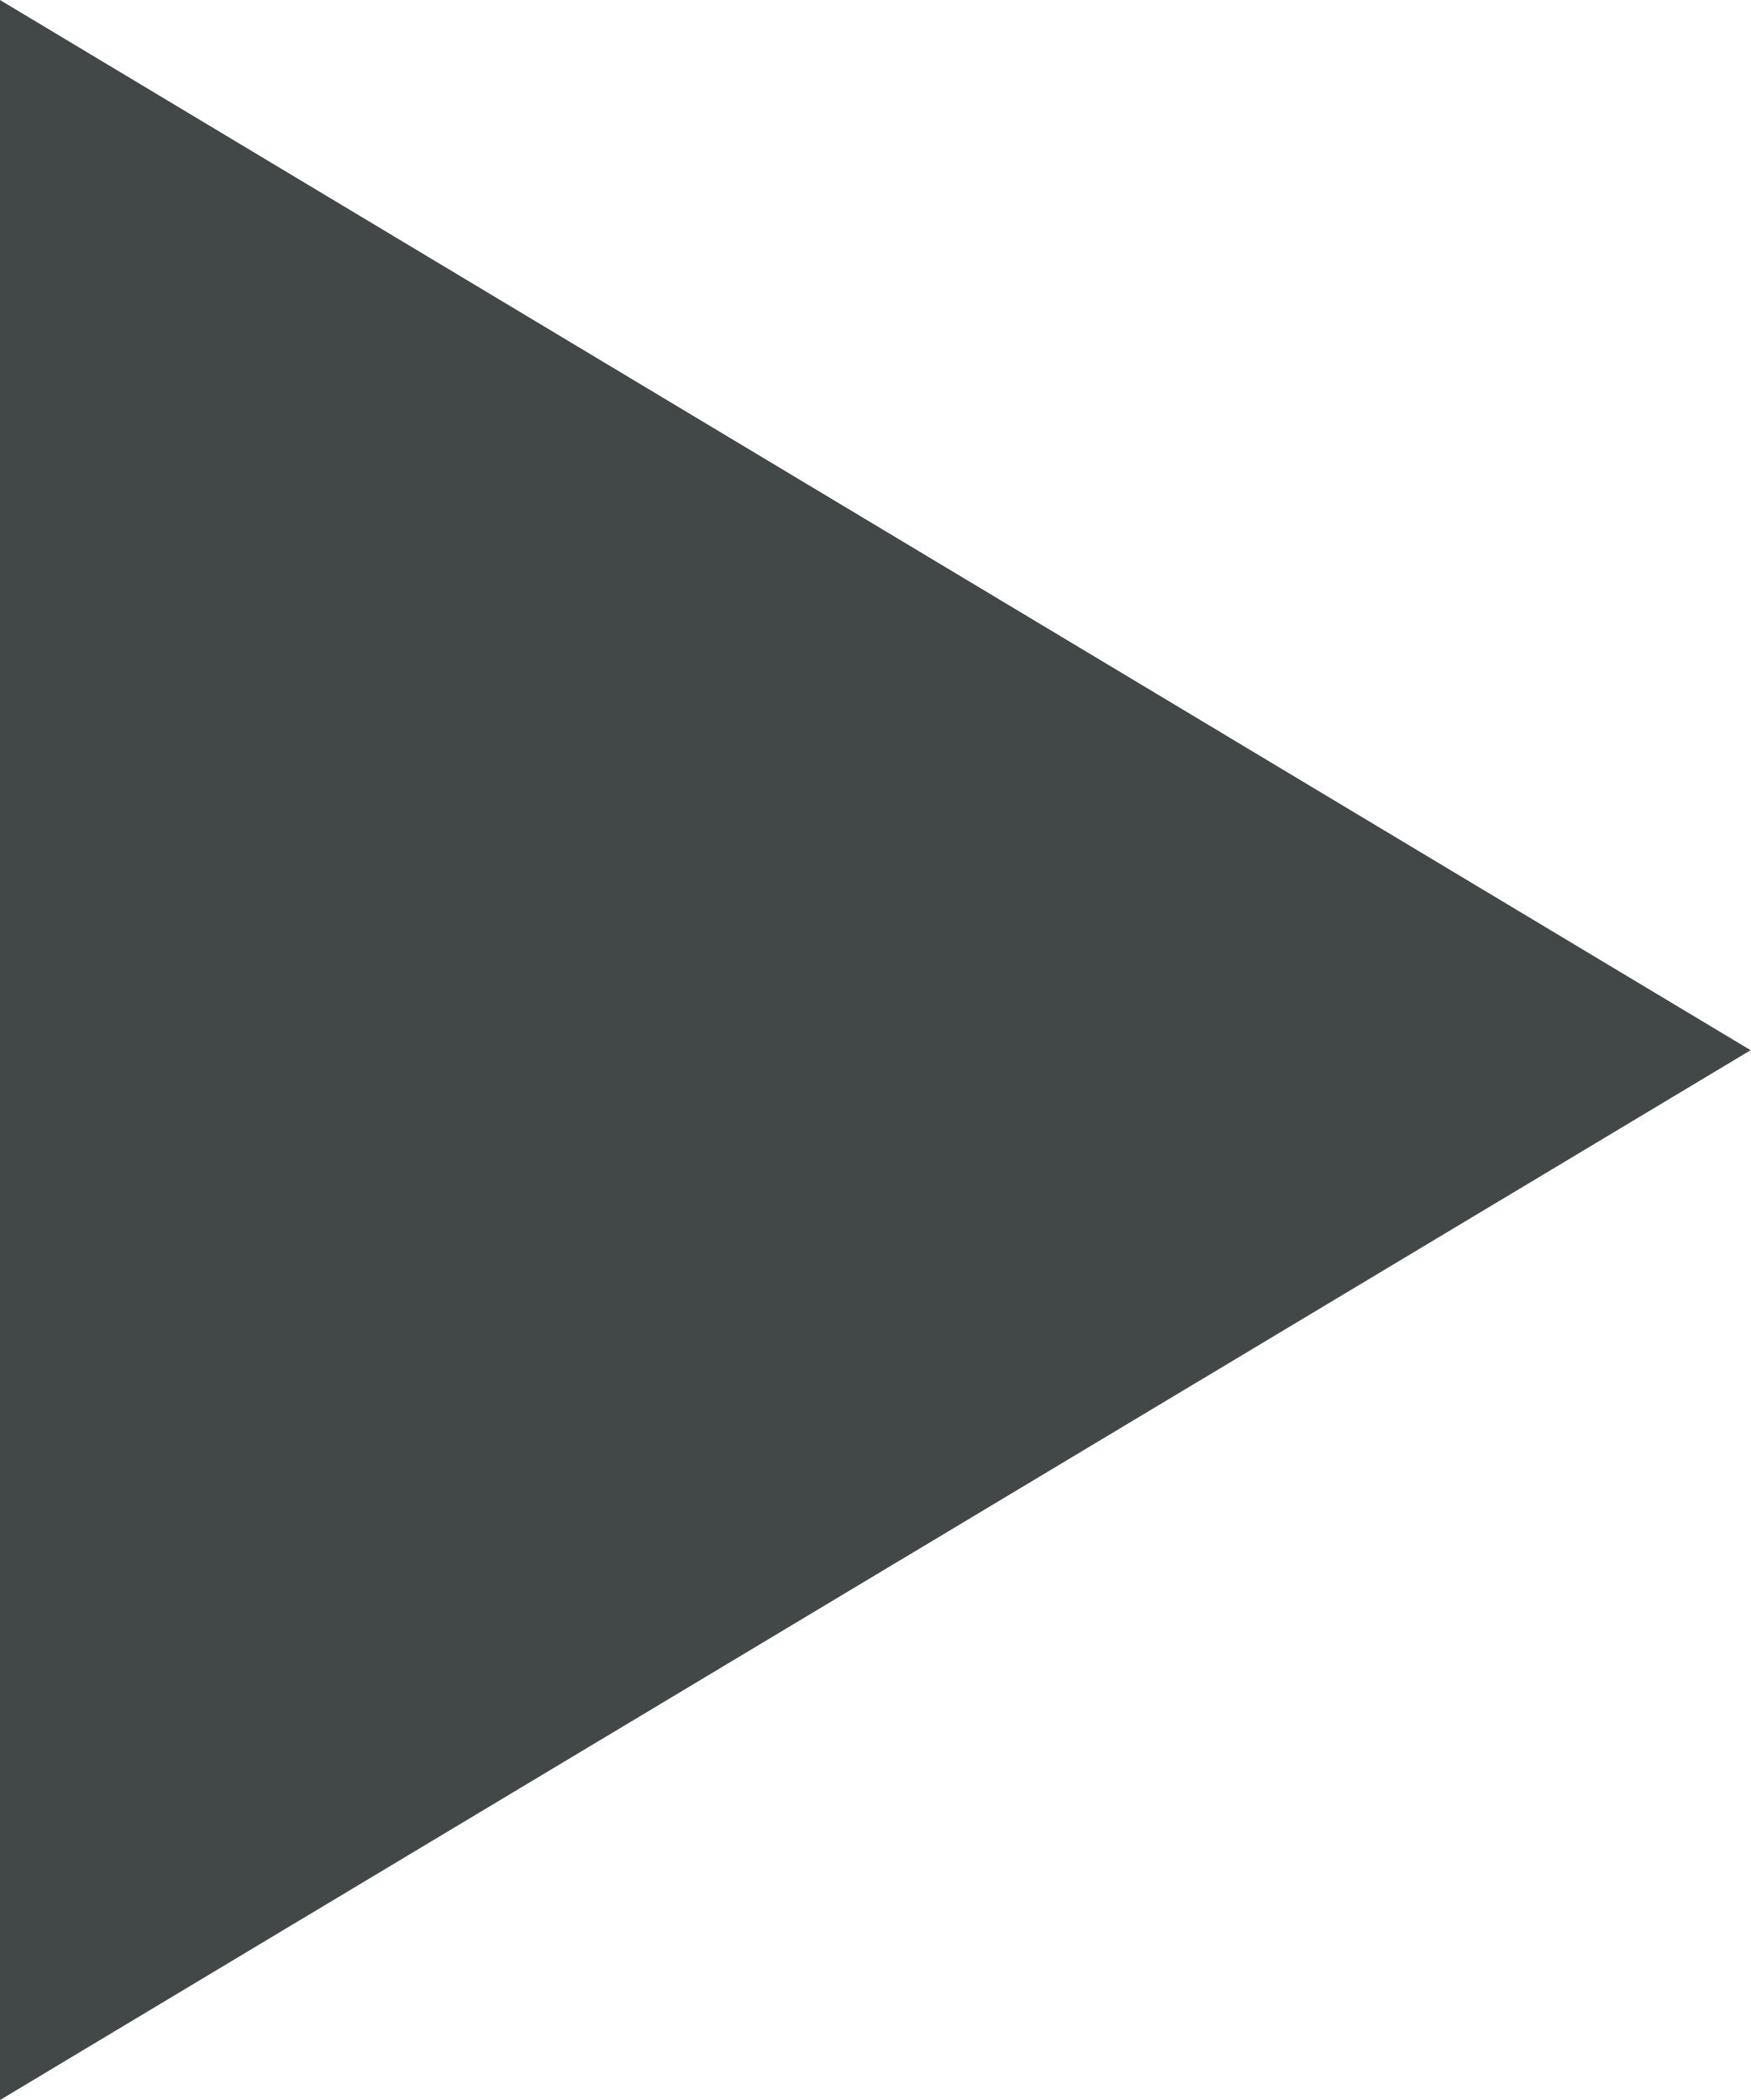
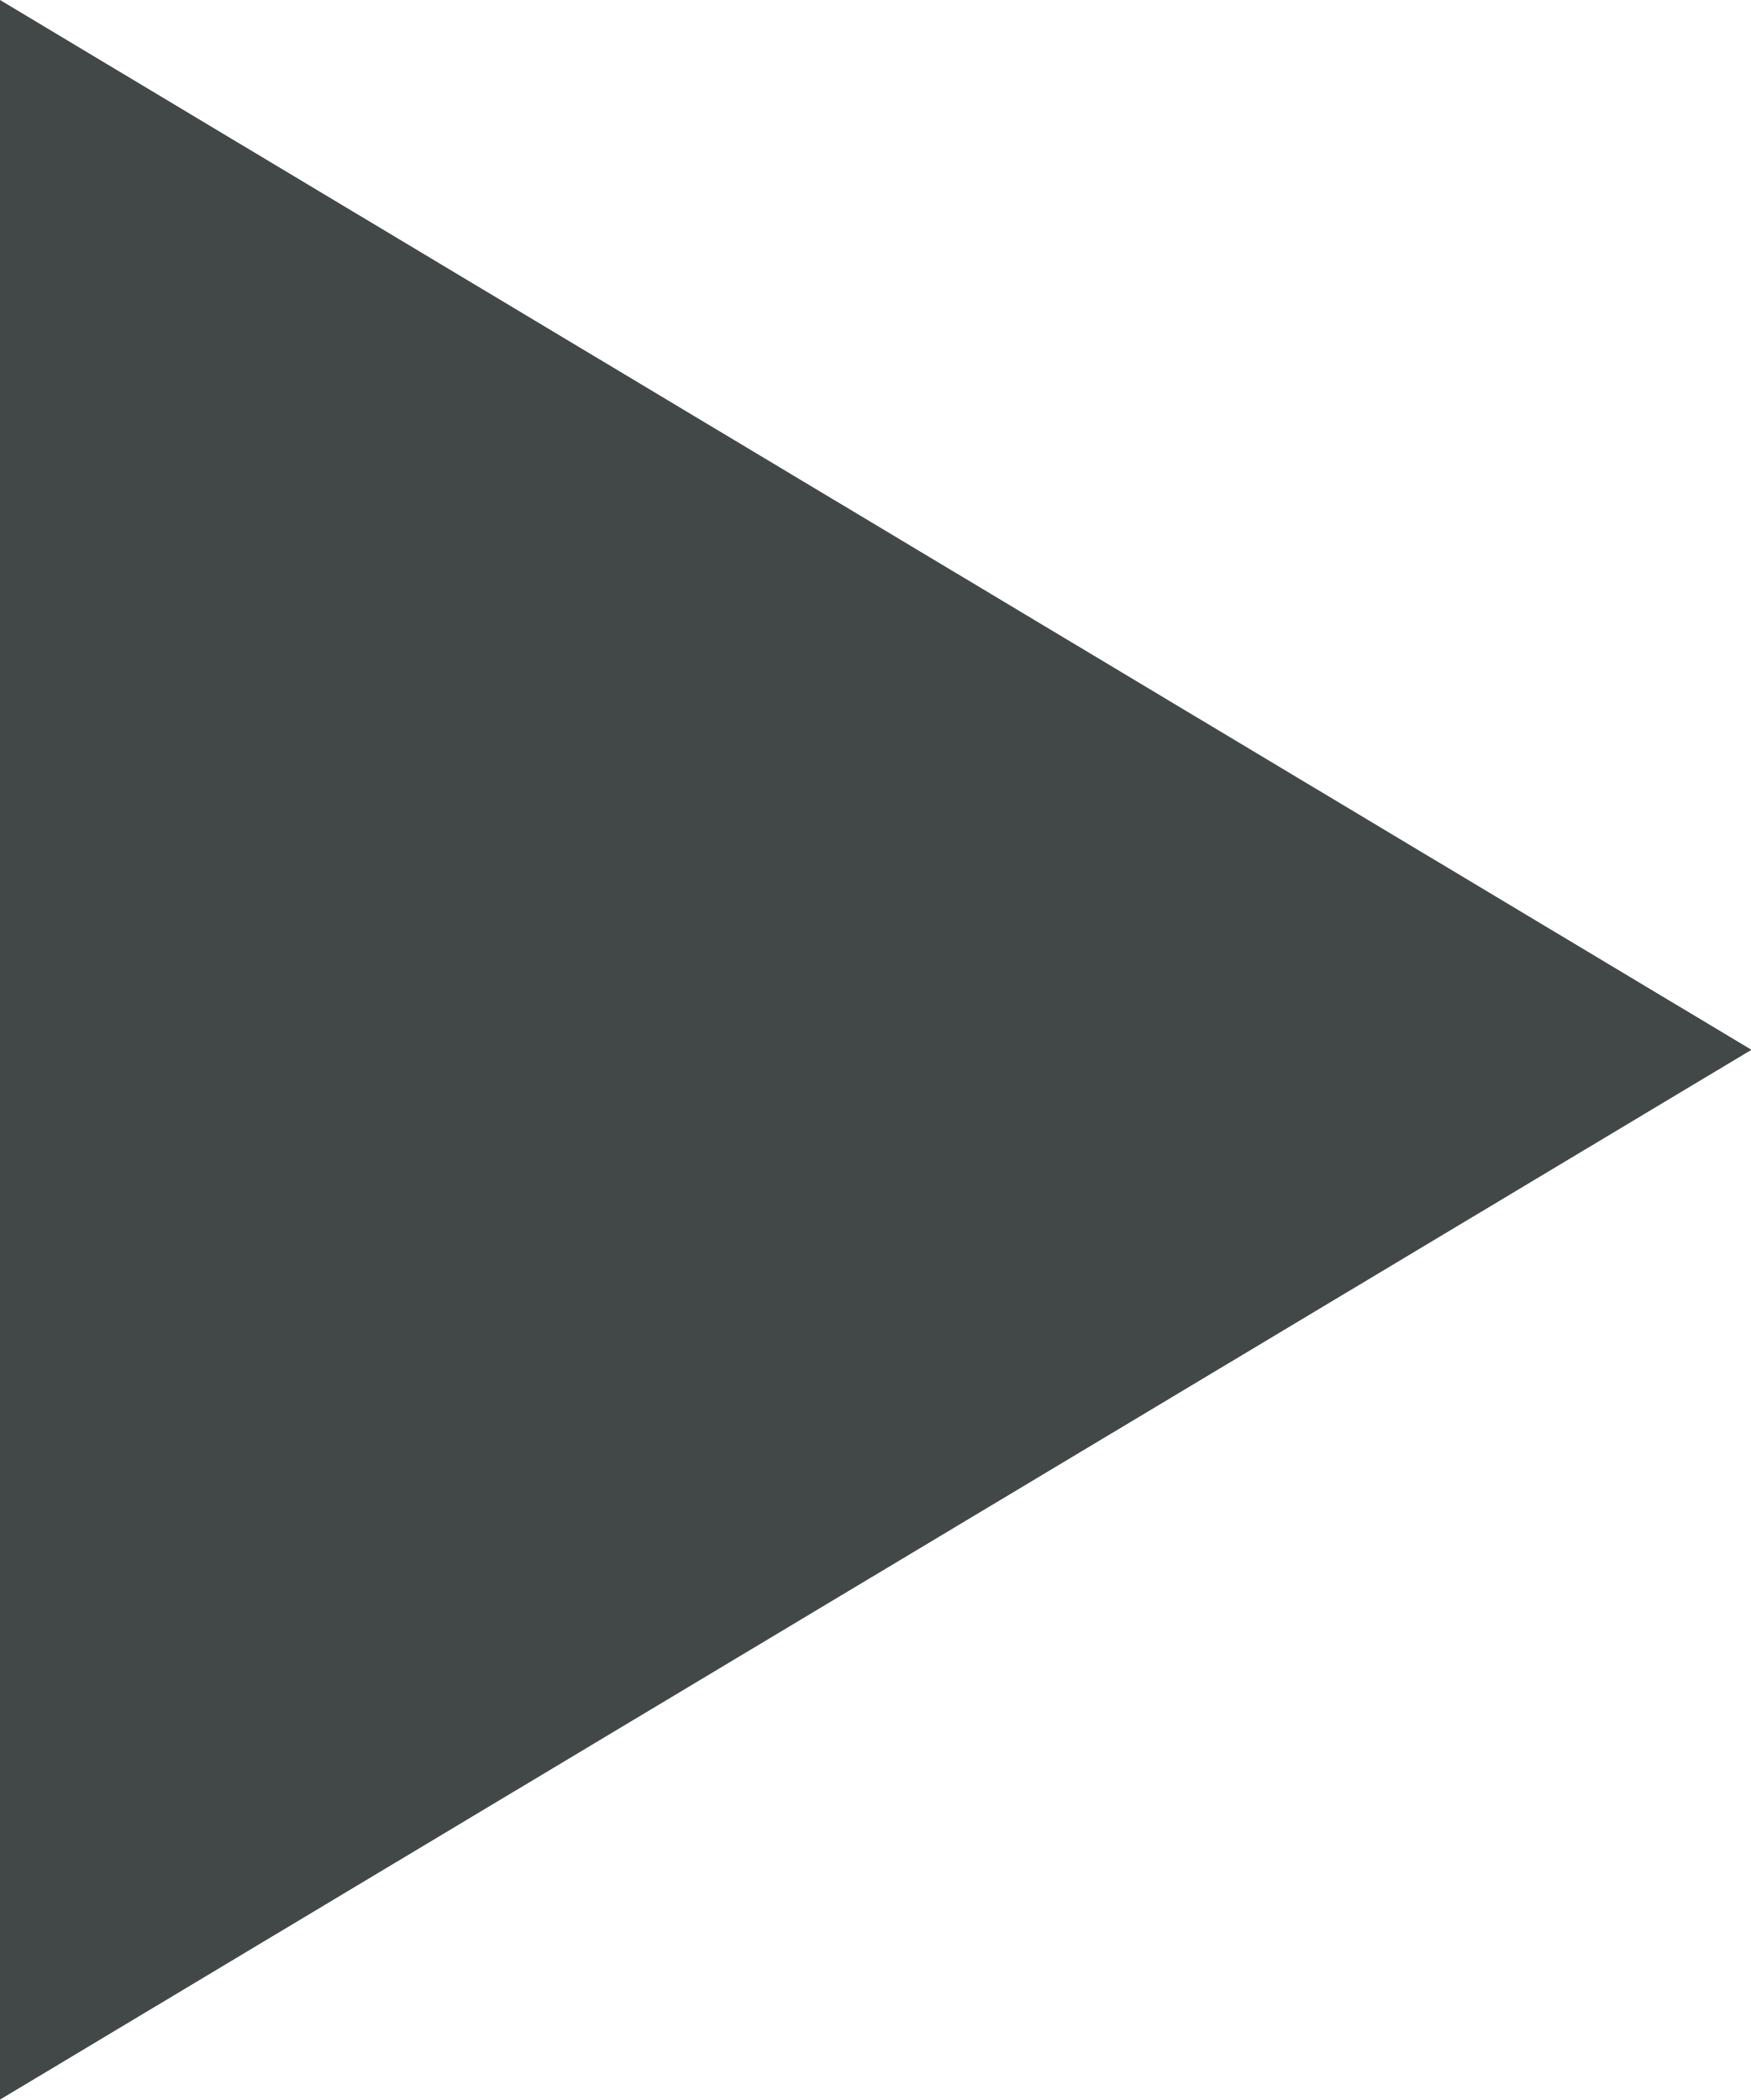
<svg xmlns="http://www.w3.org/2000/svg" preserveAspectRatio="none" overflow="visible" style="display: block;" width="4.268" height="5.121" viewBox="0 0 4.268 5.121" fill="none">
  <g id="icon/chevron">
-     <path id="Path 3" fill-rule="evenodd" clip-rule="evenodd" d="M0 0V5.121L4.268 2.561L0 0Z" fill="#424747" />
+     <path id="Path 3" fill-rule="evenodd" clip-rule="evenodd" d="M0 0V5.12L4.27 2.56L0 0Z" fill="#424747" />
  </g>
</svg>
